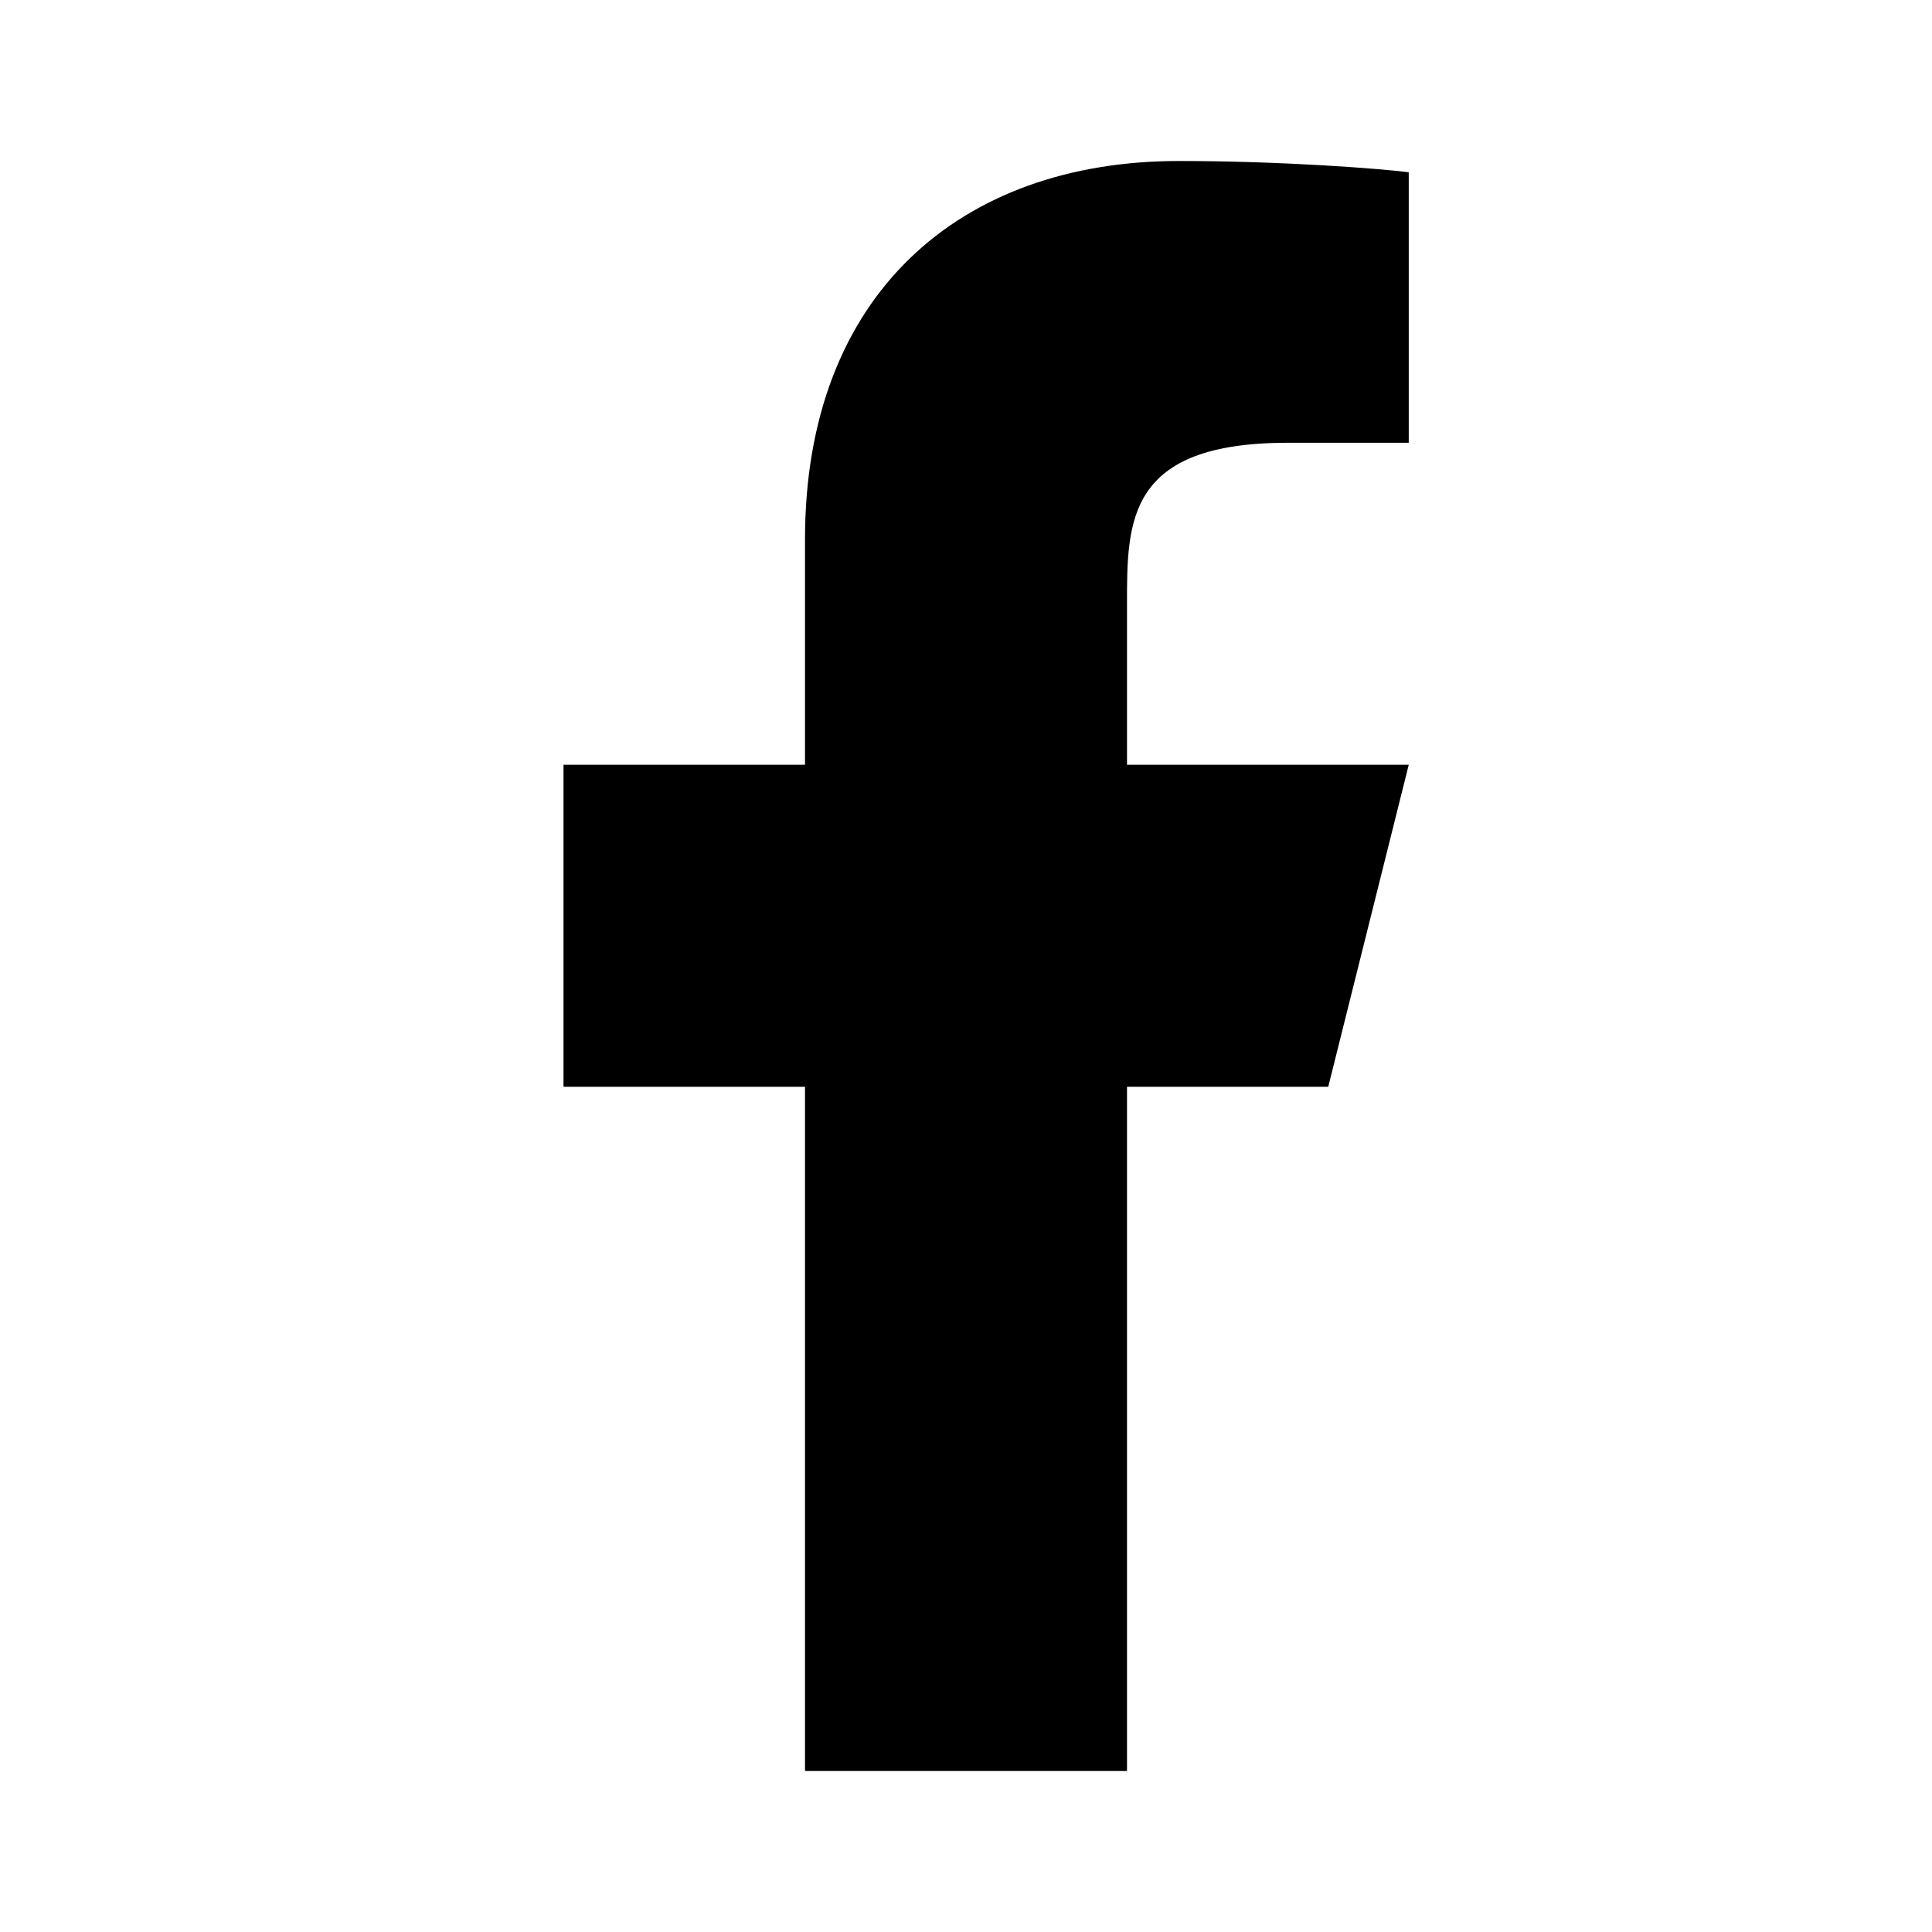
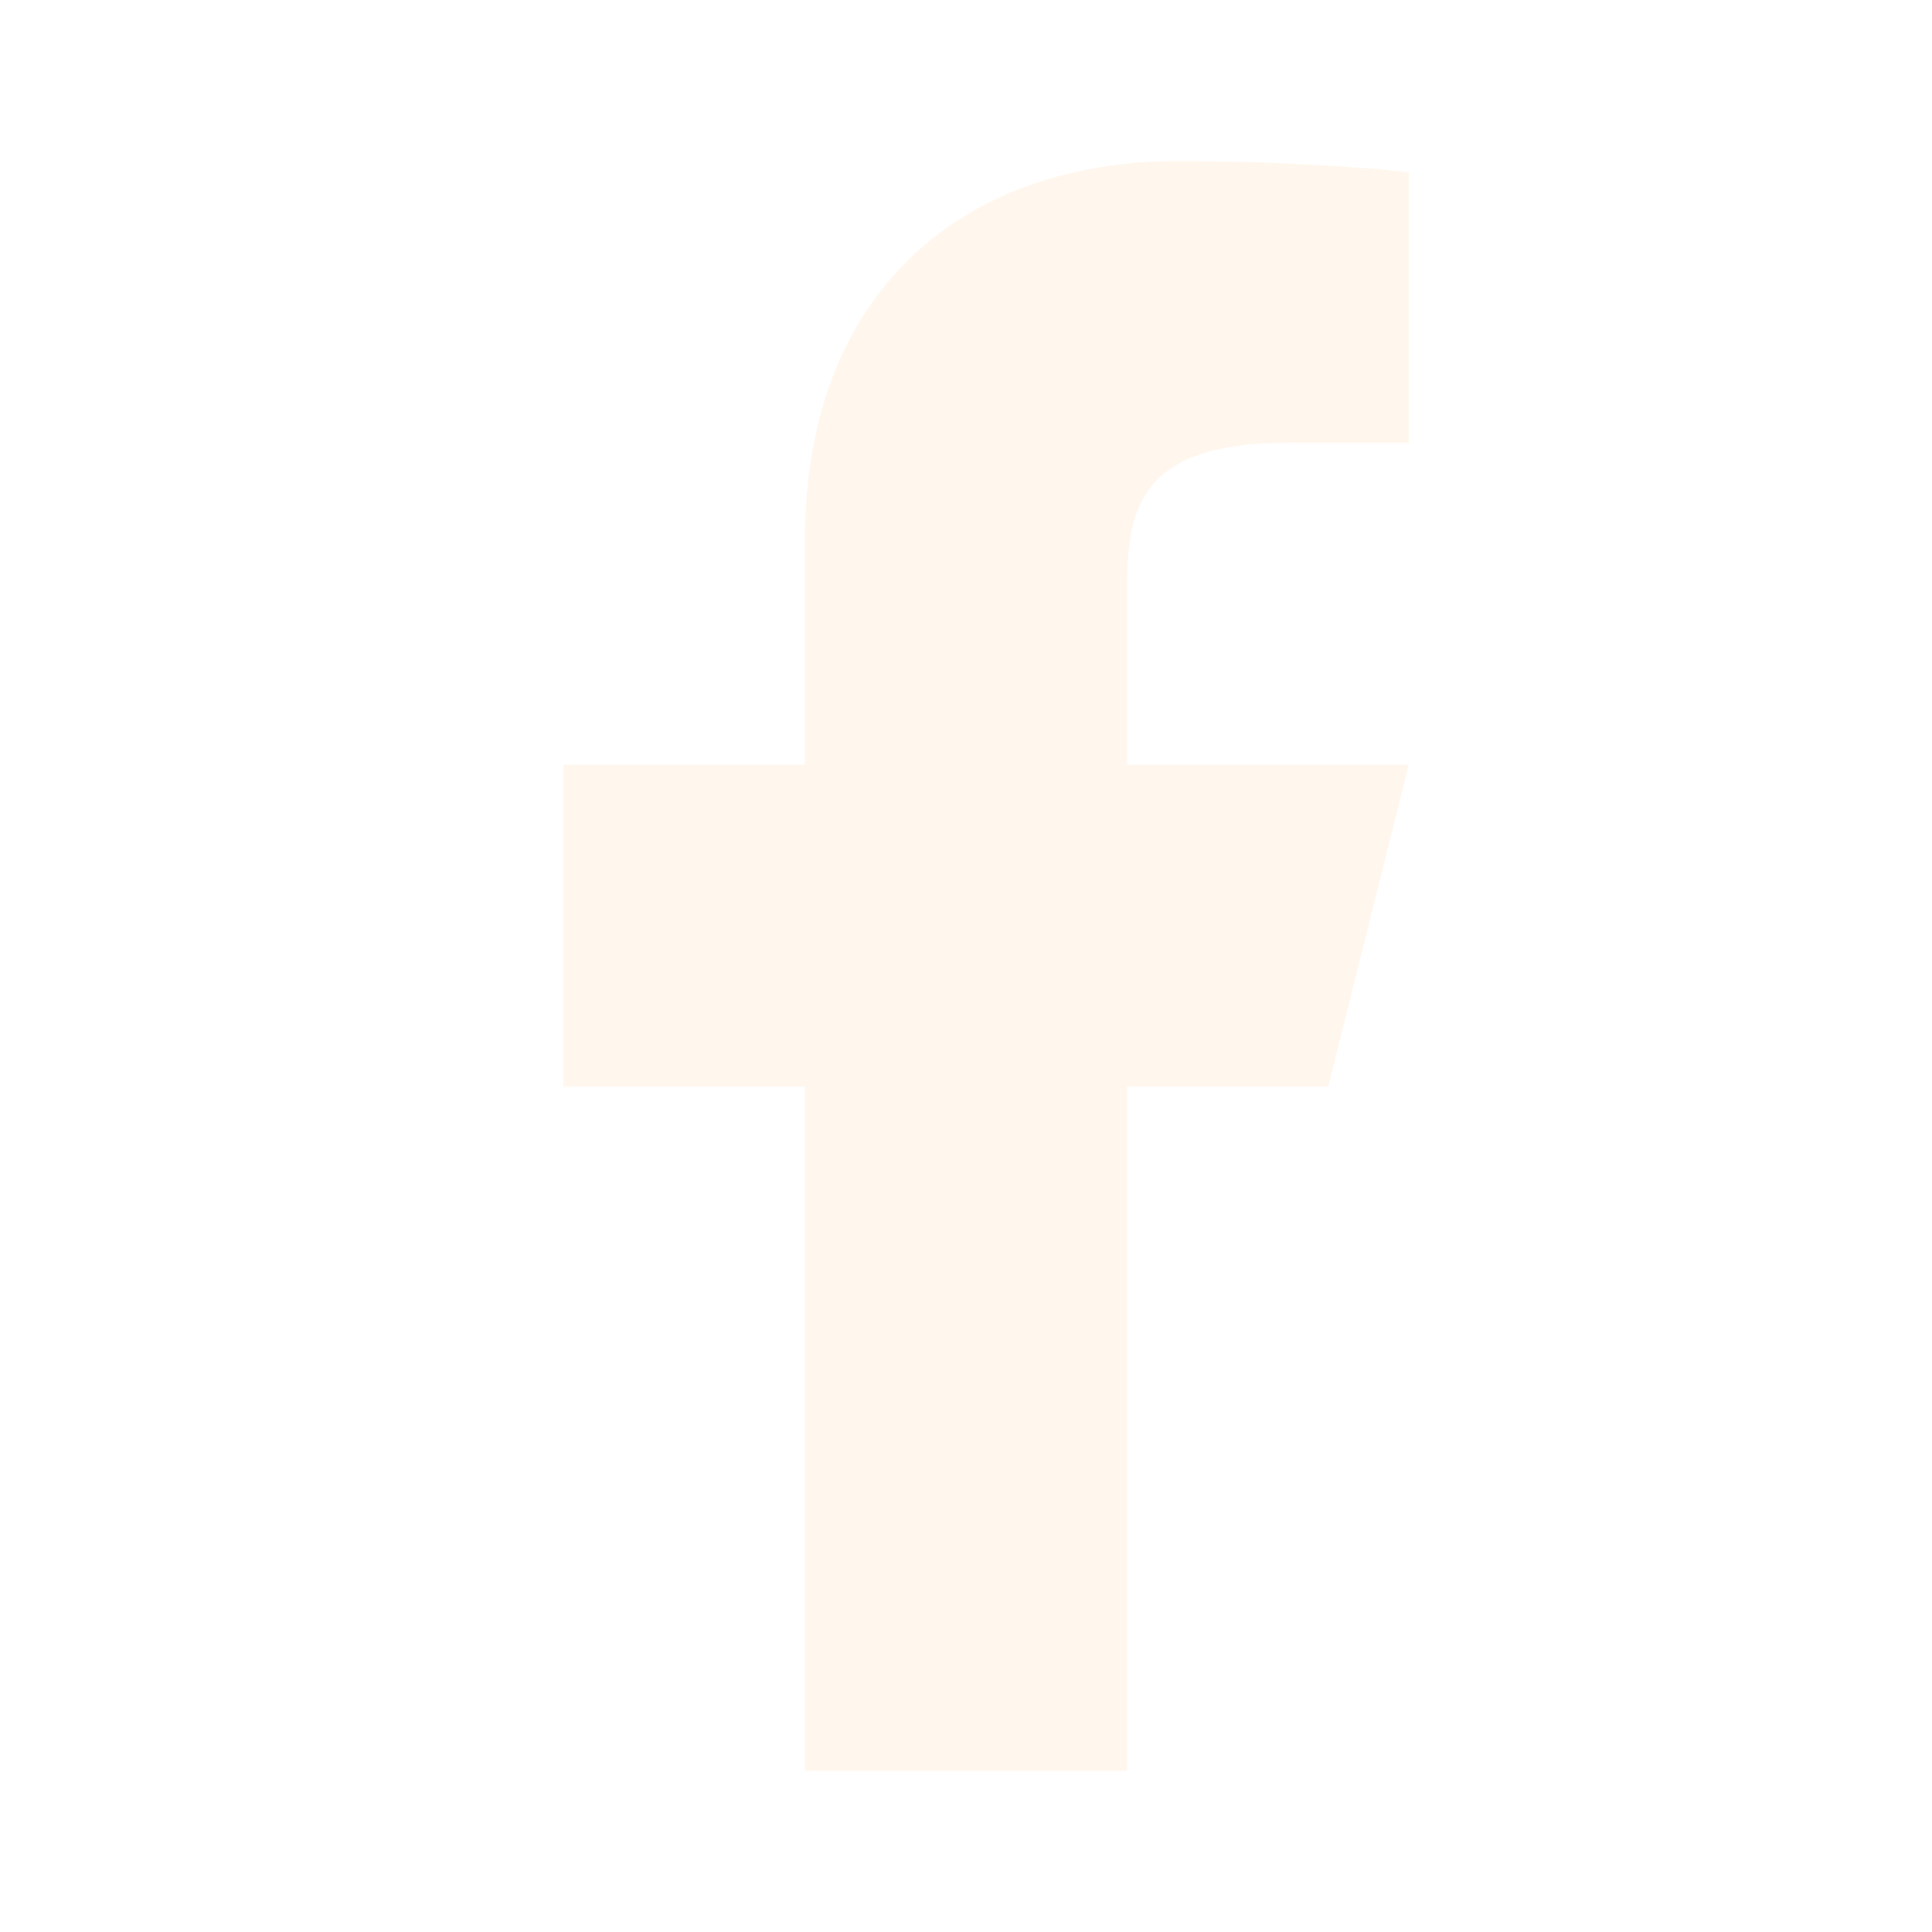
<svg xmlns="http://www.w3.org/2000/svg" width="24" height="24" viewBox="0 0 24 24" fill="none">
  <g id="ri:facebook-fill">
-     <path id="Vector" d="M14 13.5H16.5L17.5 9.5H14V7.5C14 6.47 14 5.5 16 5.5H17.5V2.14C17.174 2.097 15.943 2 14.643 2C11.928 2 10 3.657 10 6.7V9.5H7V13.5H10V22H14V13.5Z" fill="black" />
+     <path id="Vector" d="M14 13.5H16.5L17.5 9.5H14V7.5C14 6.47 14 5.5 16 5.5H17.5V2.14C17.174 2.097 15.943 2 14.643 2C11.928 2 10 3.657 10 6.7V9.5H7V13.5H10V22H14V13.5Z" fill="#fff7ee" />
  </g>
</svg>
